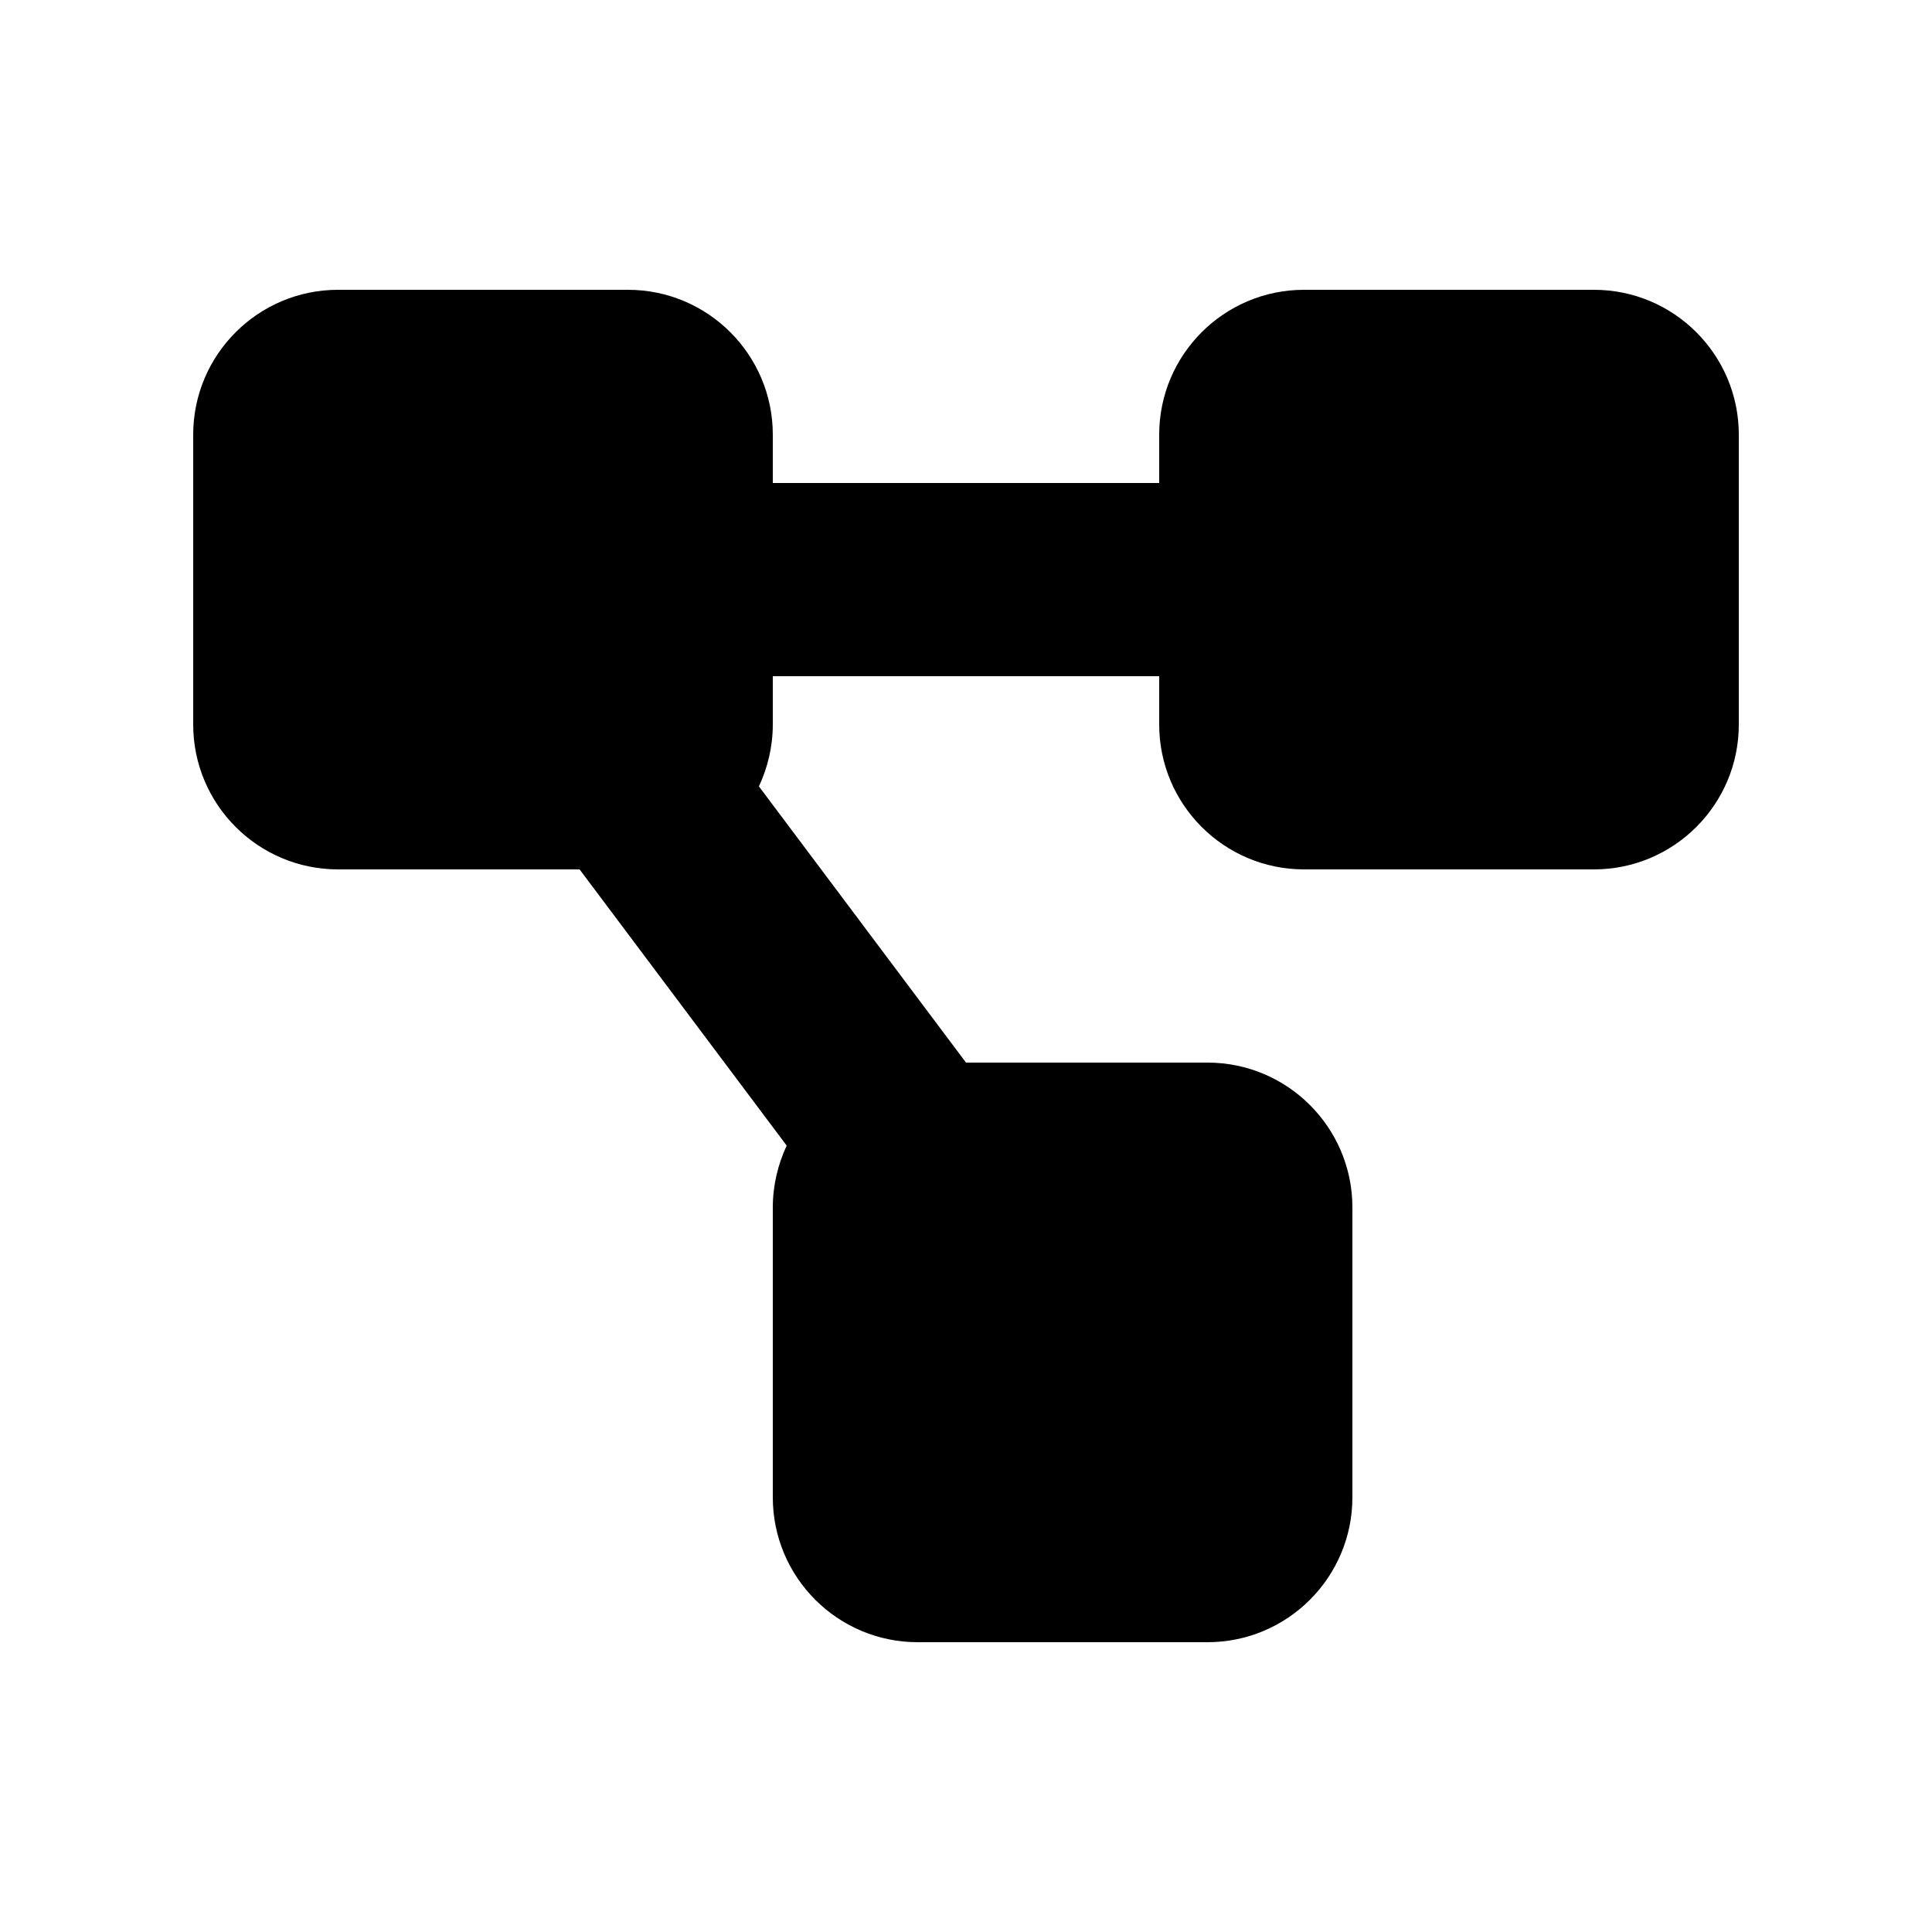
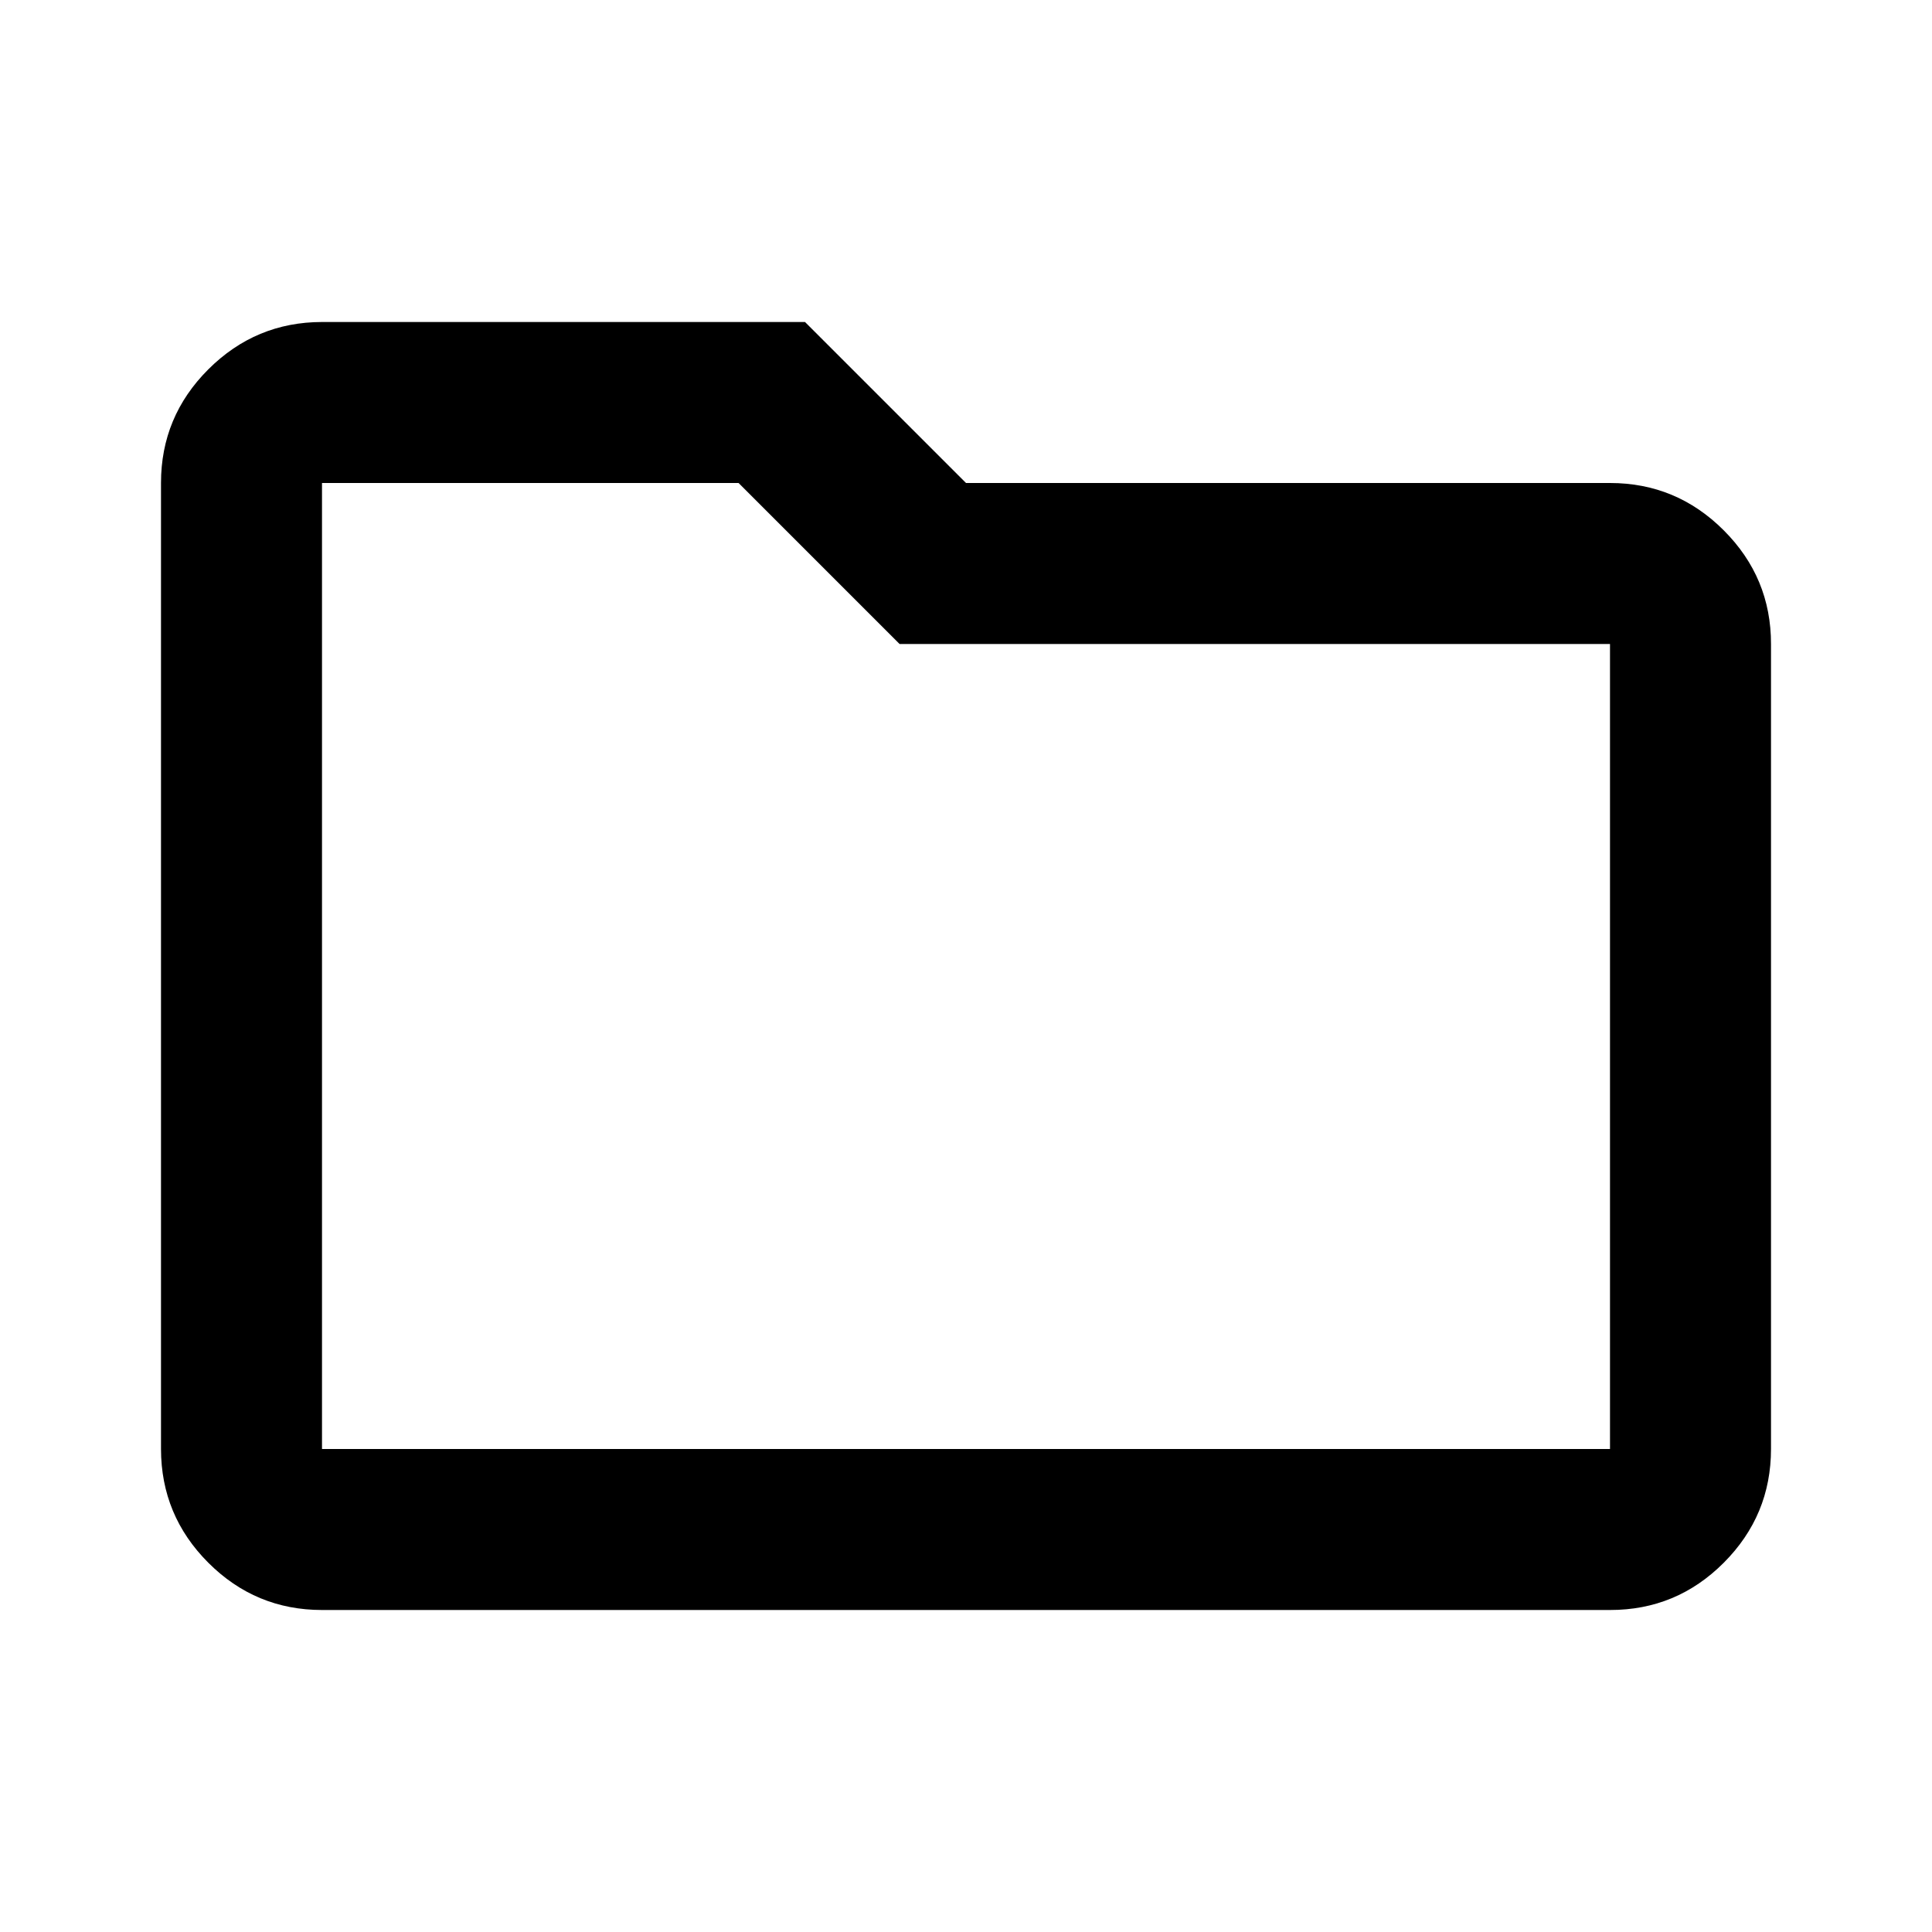
- <svg xmlns="http://www.w3.org/2000/svg" width="640" height="640" viewBox="0 0 640 640">
-   <path fill="currentColor" d="M64 144c0-26.5 21.5-48 48-48h96c26.5 0 48 21.5 48 48v16h128v-16c0-26.5 21.5-48 48-48h96c26.5 0 48 21.5 48 48v96c0 26.5-21.5 48-48 48h-96c-26.5 0-48-21.5-48-48v-16H256v16c0 7.3-1.7 14.3-4.6 20.5L320 352h80c26.5 0 48 21.5 48 48v96c0 26.5-21.5 48-48 48h-96c-26.5 0-48-21.5-48-48v-96c0-7.3 1.7-14.3 4.6-20.5L192 288h-80c-26.5 0-48-21.5-48-48z" />
+ <svg xmlns="http://www.w3.org/2000/svg" width="24" height="24" viewBox="0 0 24 24">
+   <path fill="currentColor" d="M4 20q-.825 0-1.412-.587T2 18V6q0-.825.588-1.412T4 4h6l2 2h8q.825 0 1.413.588T22 8v10q0 .825-.587 1.413T20 20zm0-2h16V8h-8.825l-2-2H4zm0 0V6z" />
</svg>
